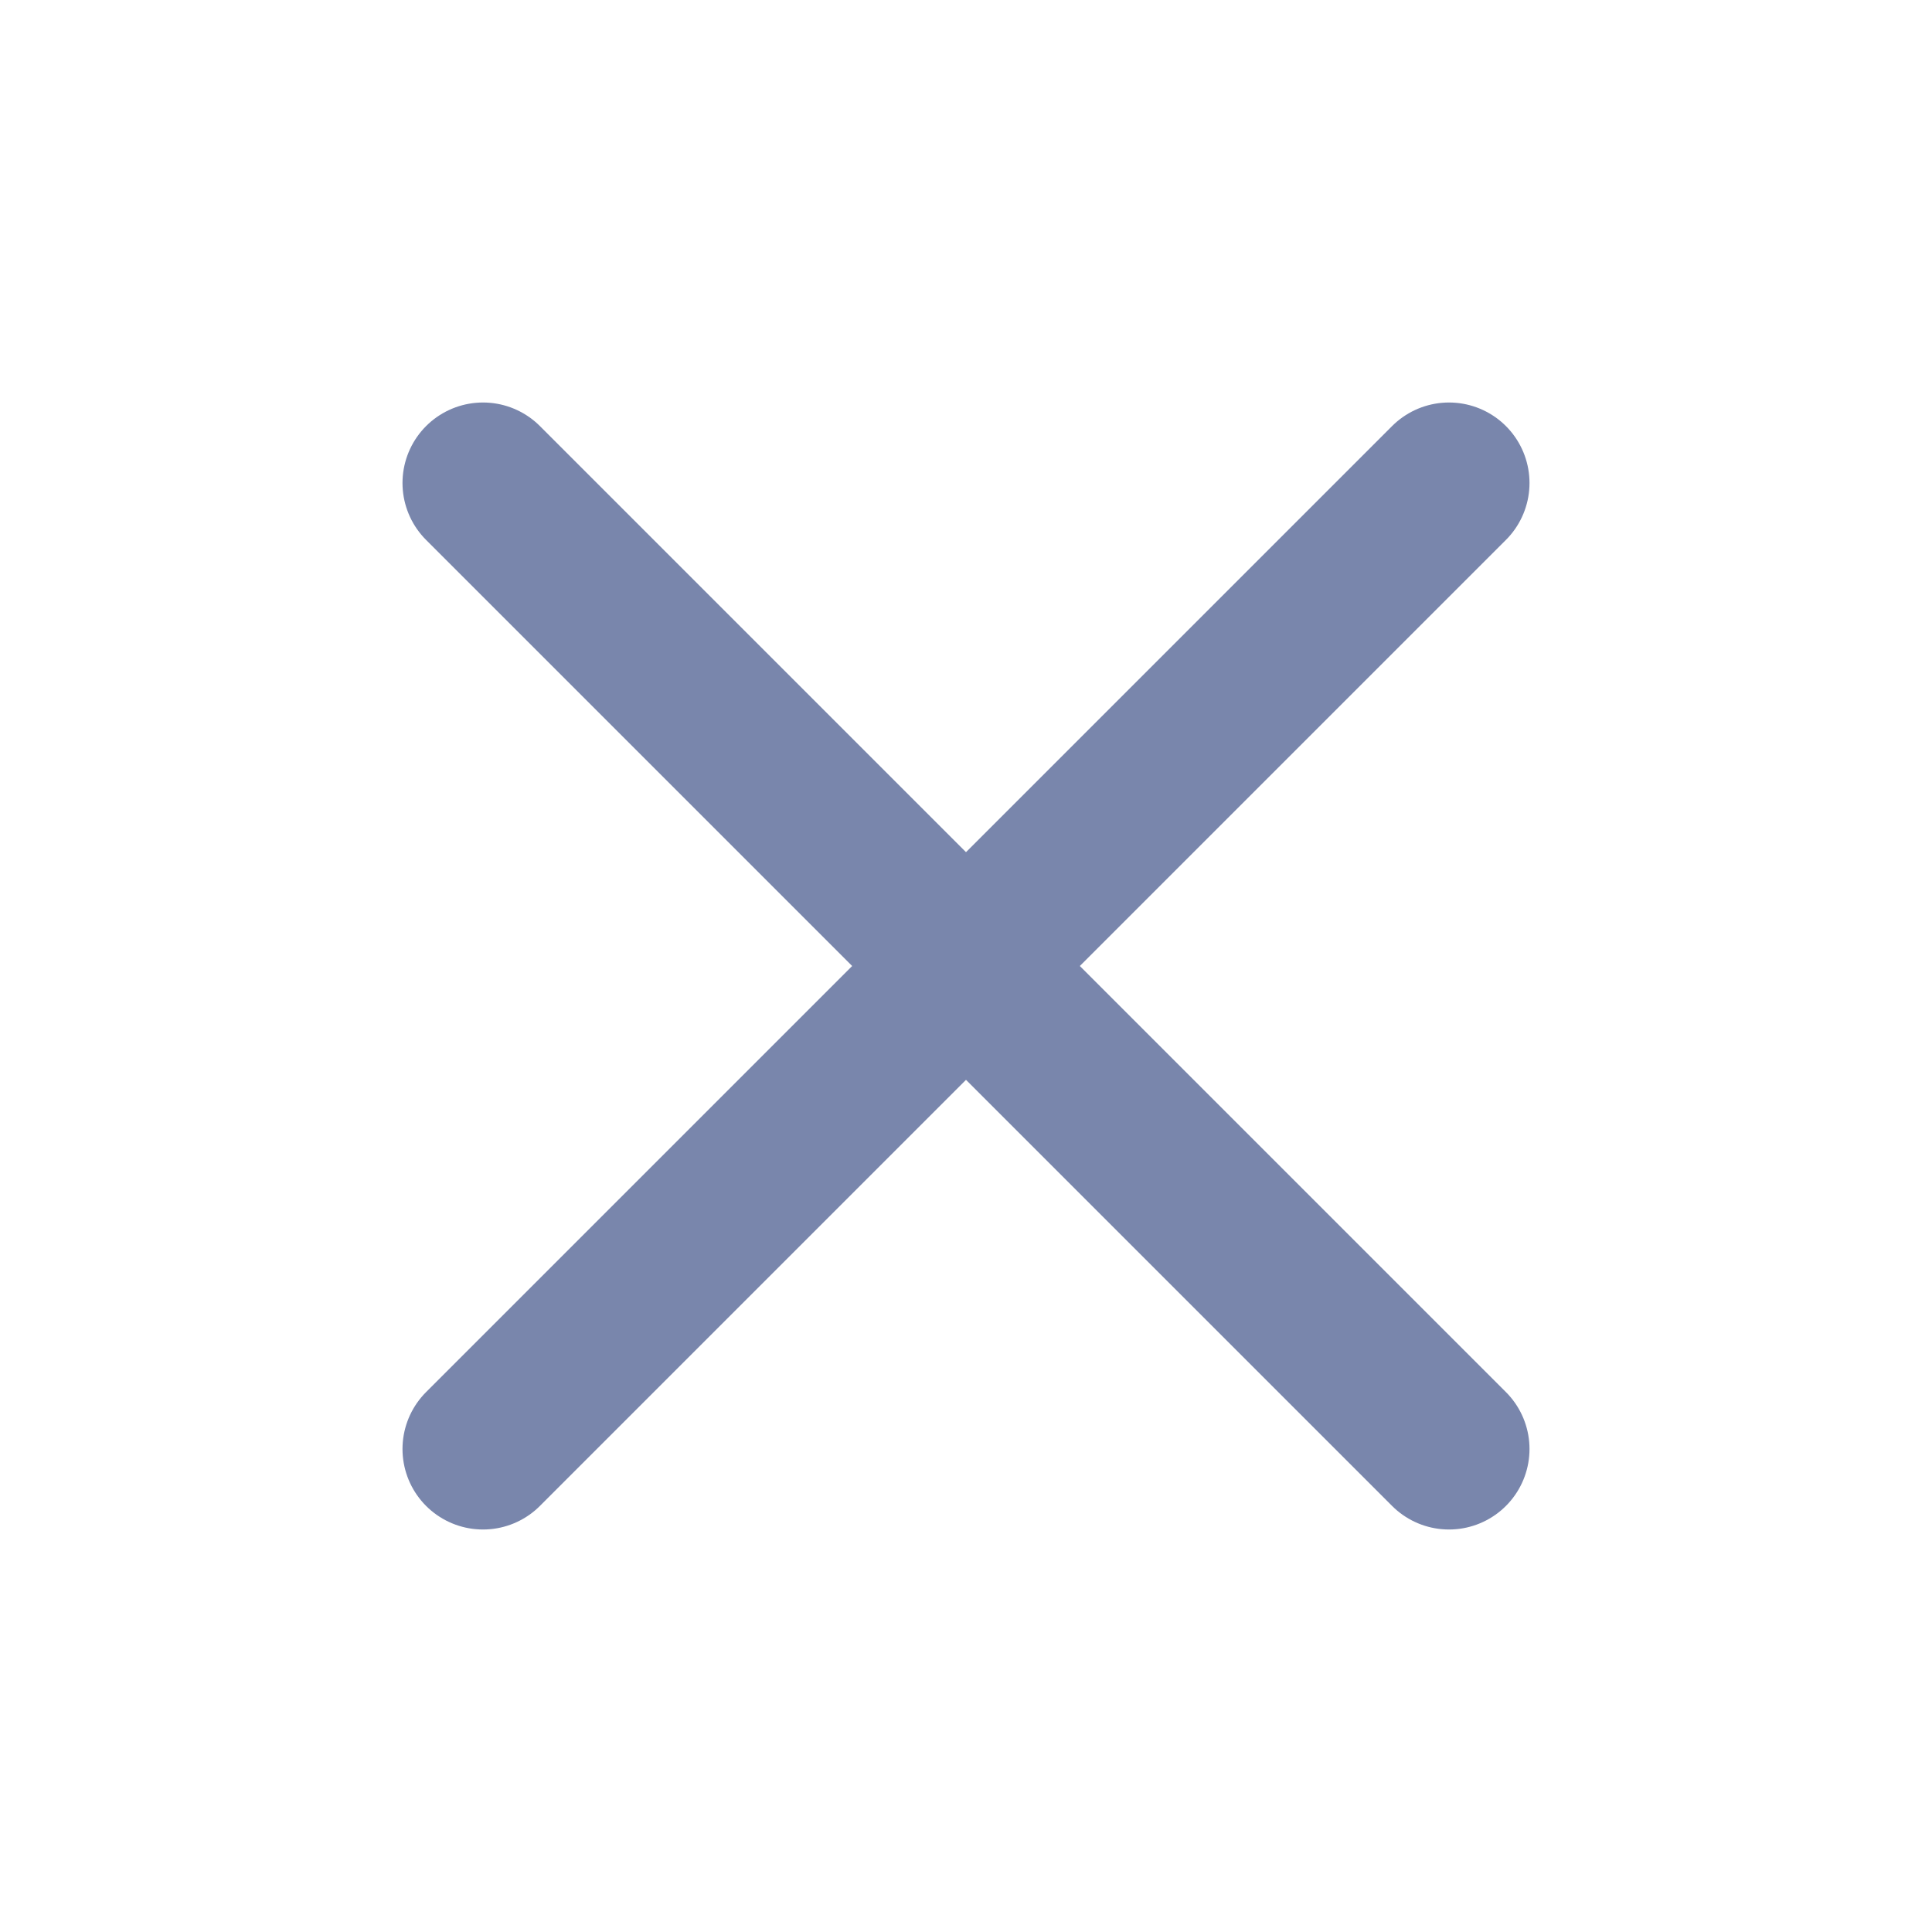
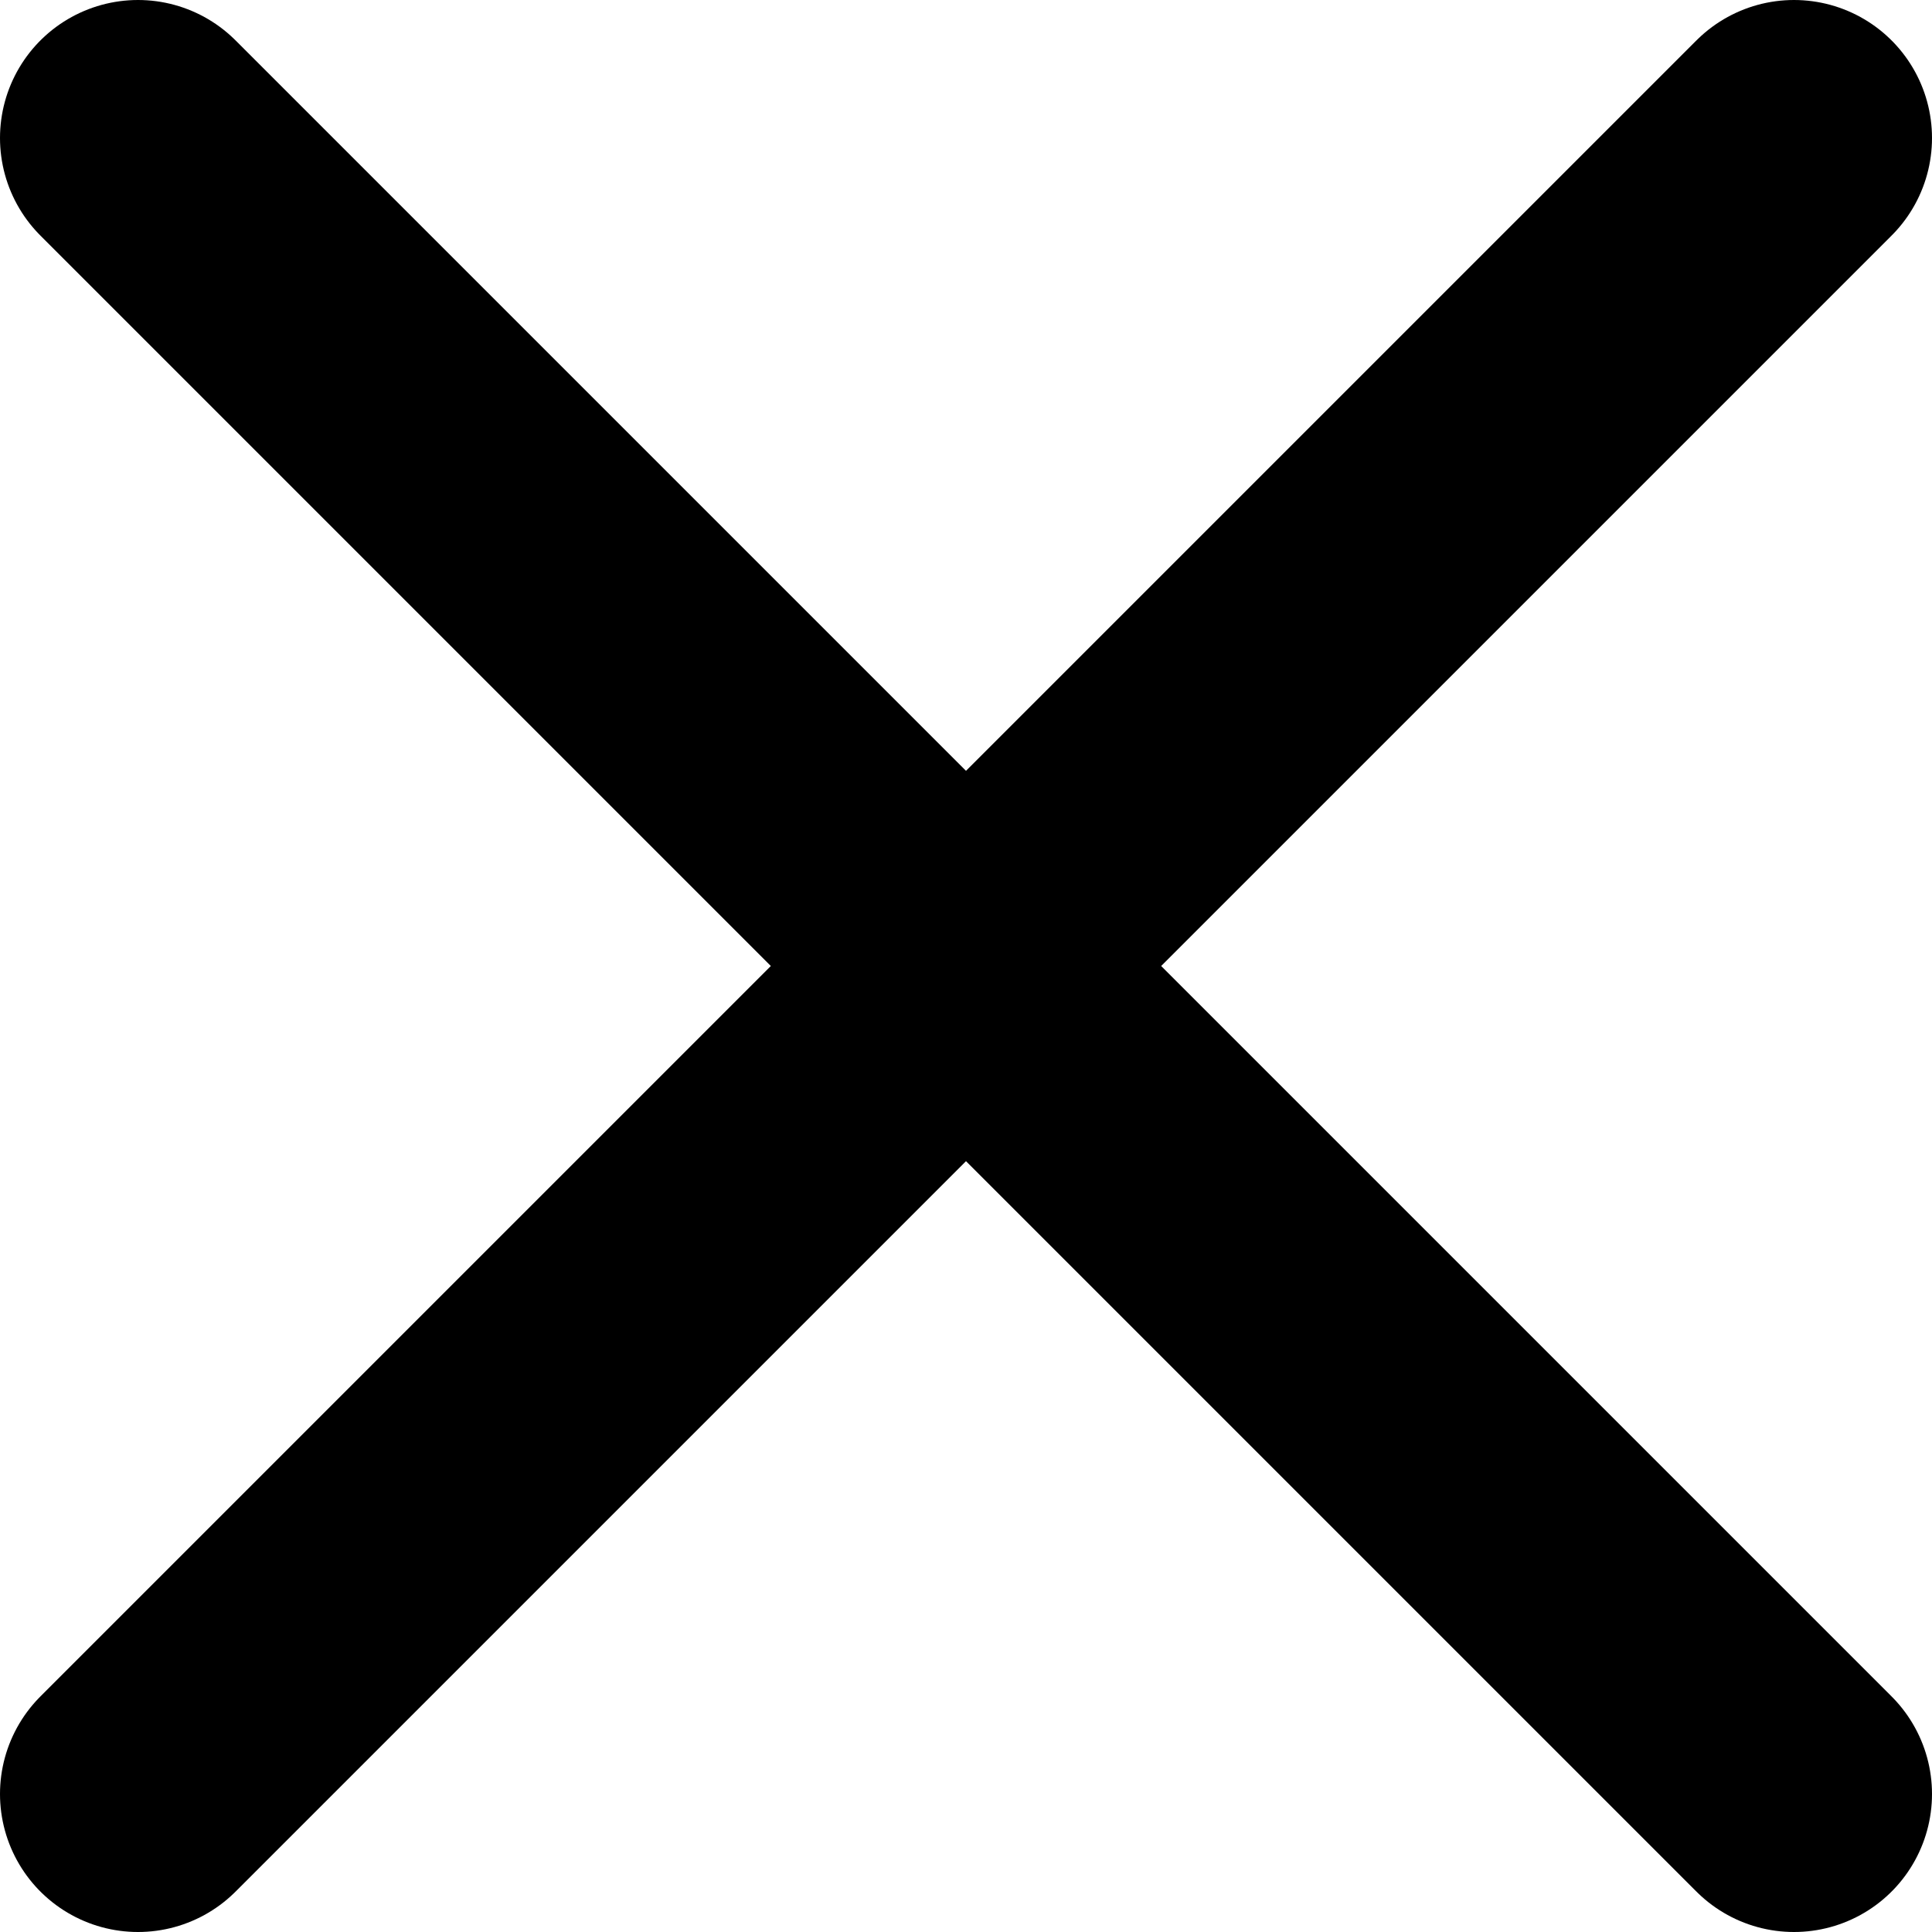
- <svg xmlns="http://www.w3.org/2000/svg" width="24" height="24" viewBox="0 0 24 24" fill="none">
-   <path d="M18 6L6 18M6 6L18 18" stroke="#7986AC" stroke-width="2" stroke-linecap="round" stroke-linejoin="round" />
+ <svg xmlns="http://www.w3.org/2000/svg" width="14" height="14" viewBox="0 0 14 14" fill="none">
+   <path d="M13 1L1 13M1 1L13 13" stroke="black" stroke-width="2" stroke-linecap="round" stroke-linejoin="round" />
</svg>
